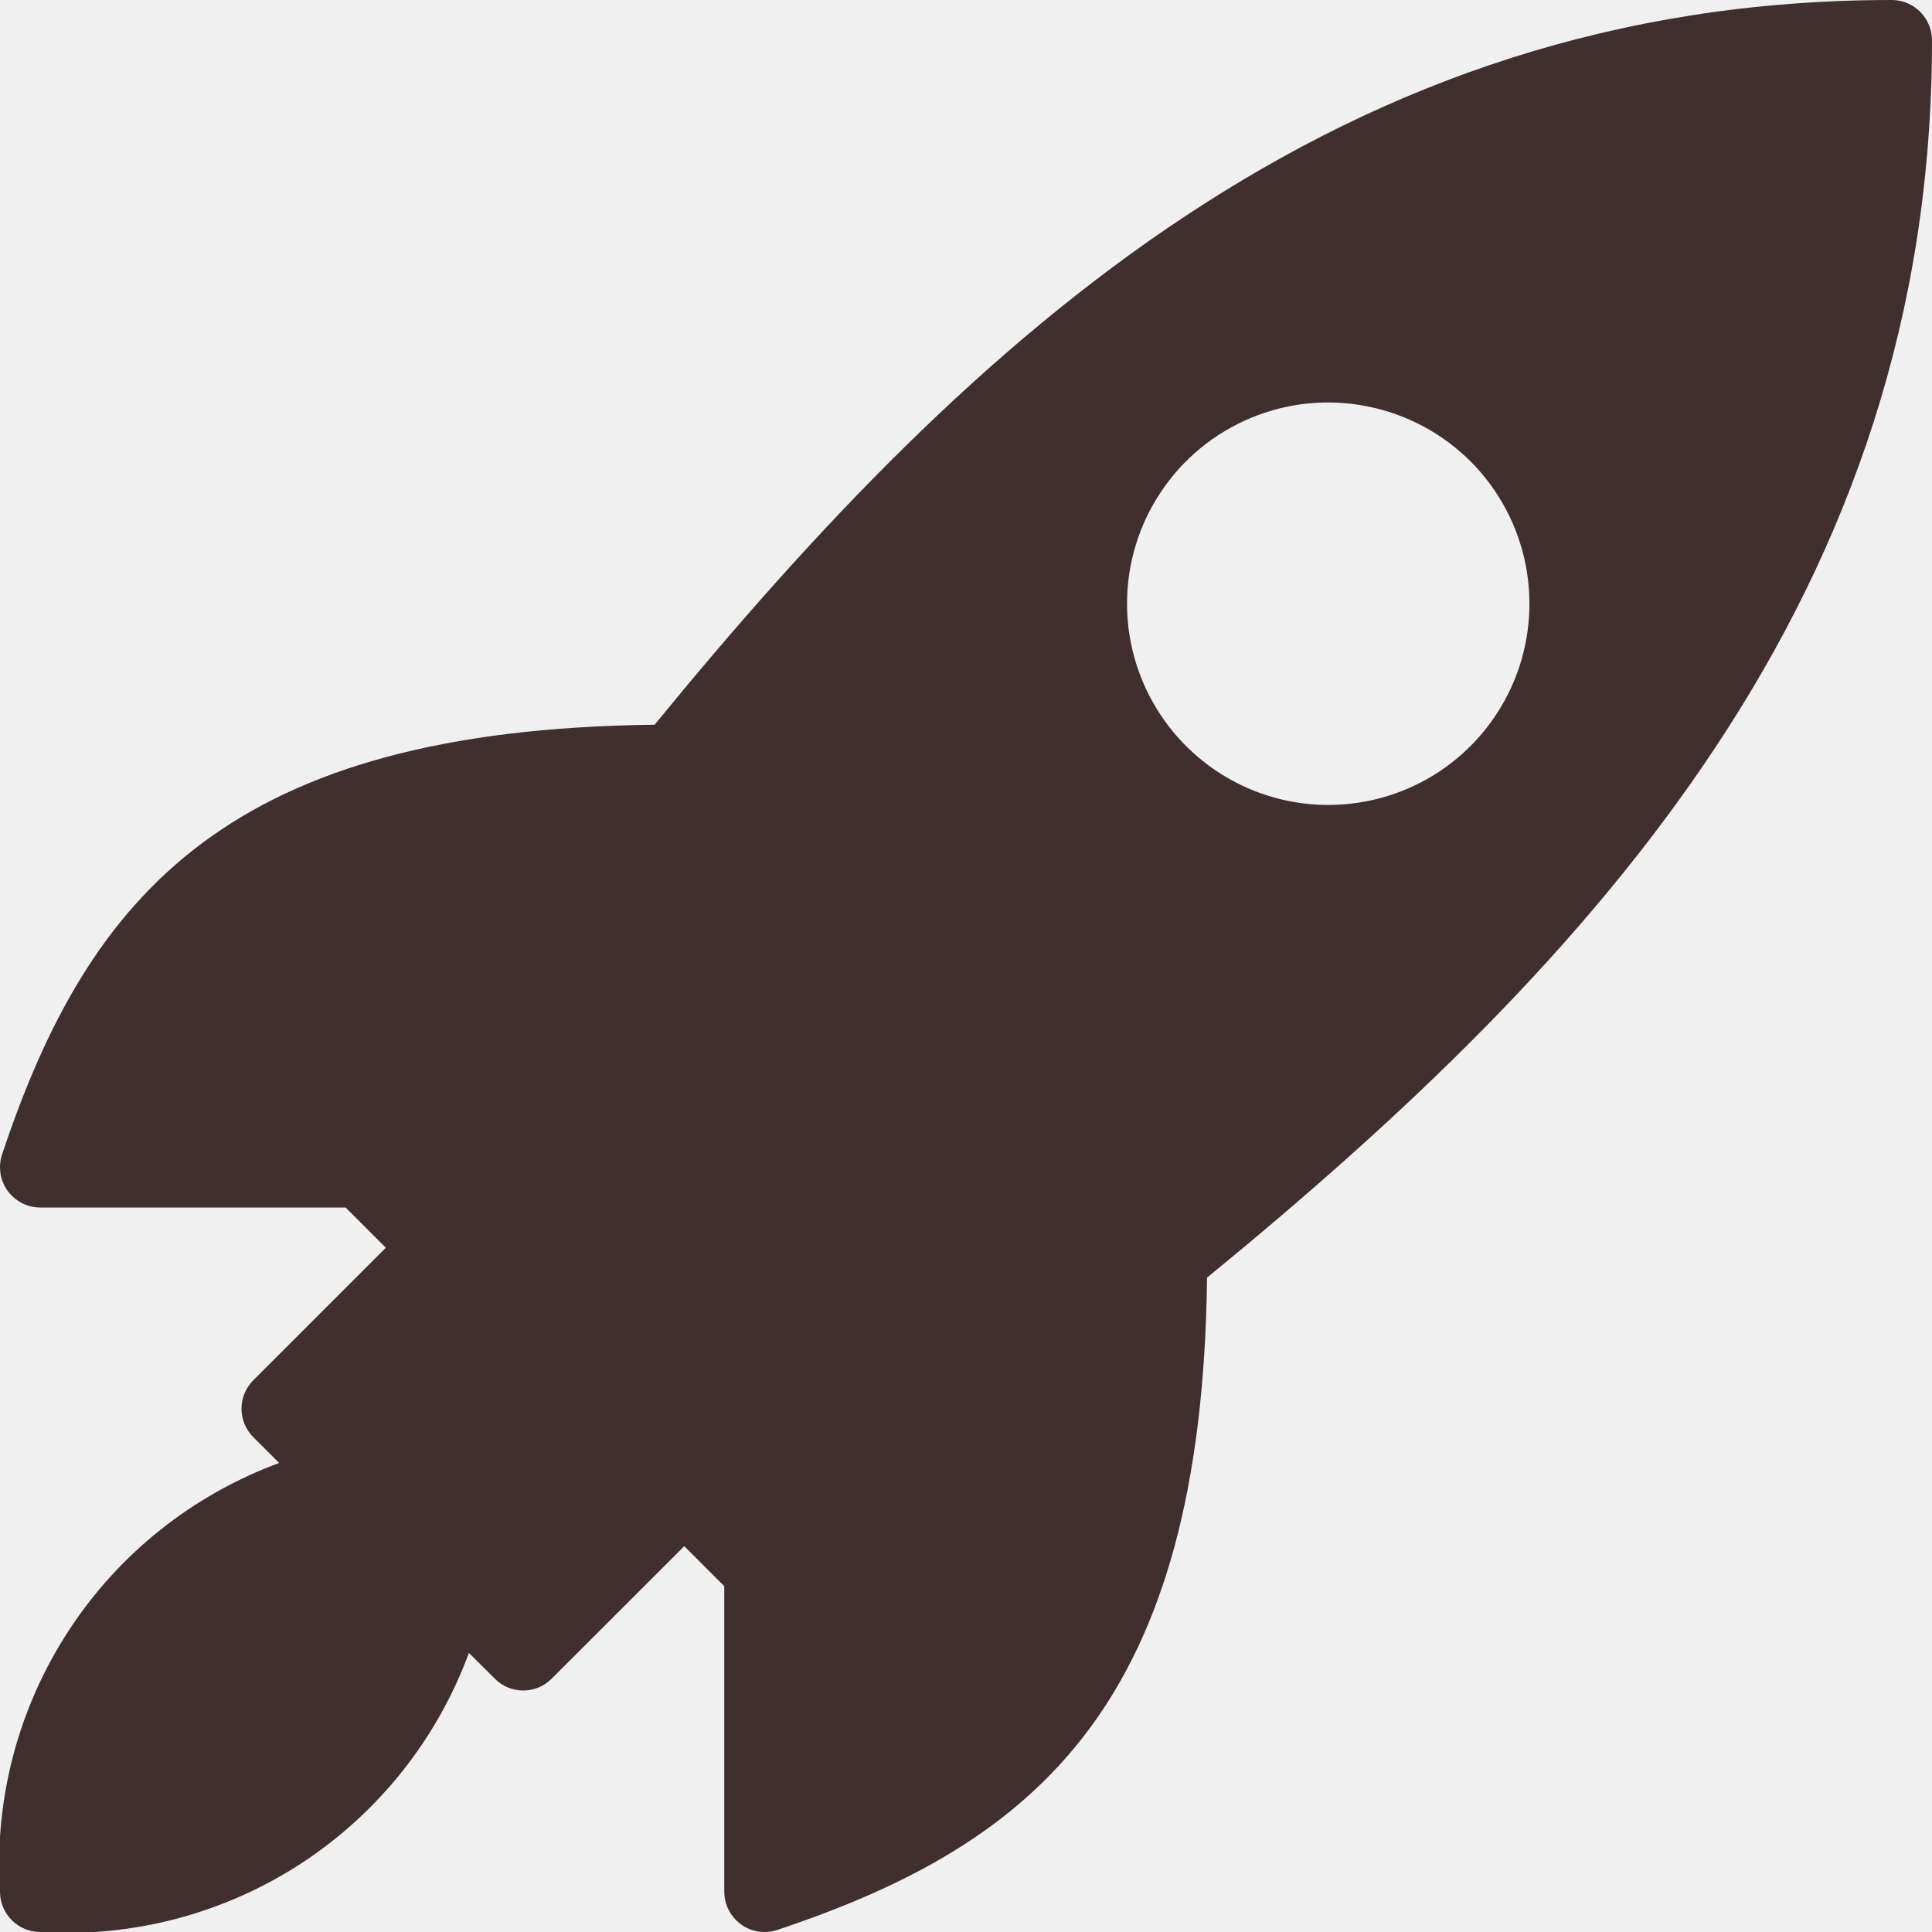
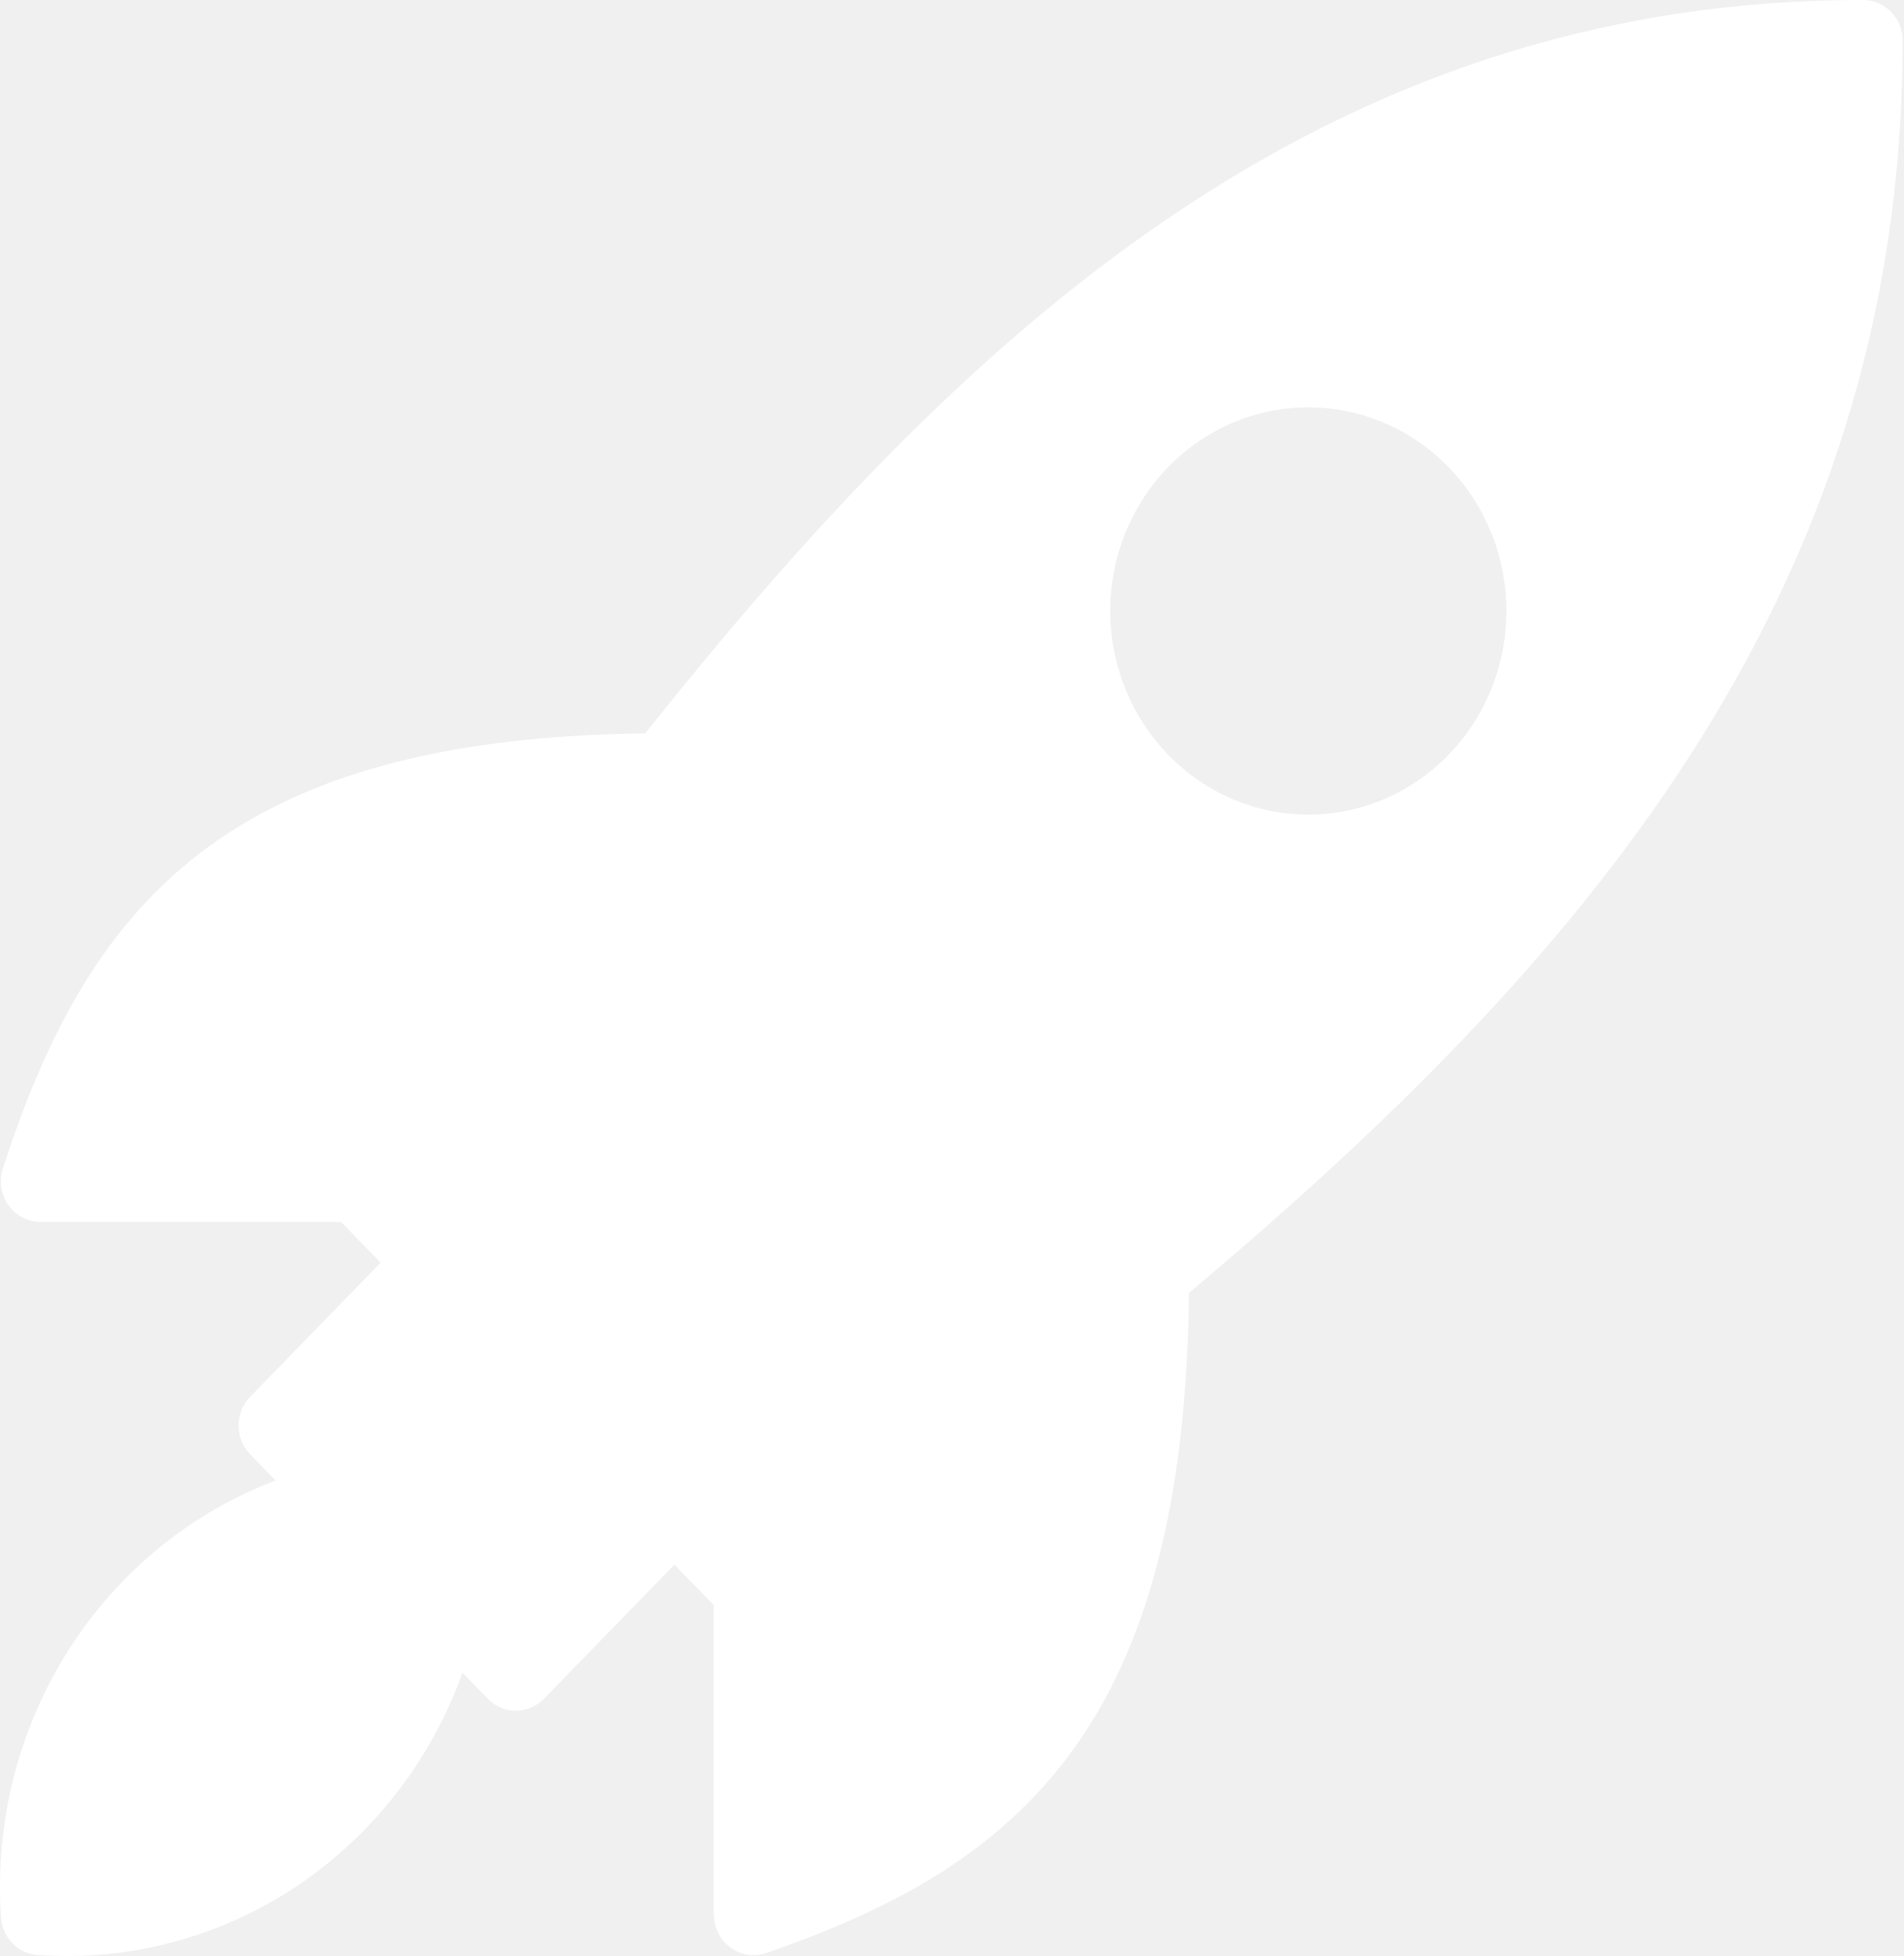
- <svg xmlns="http://www.w3.org/2000/svg" width="17" height="17" viewBox="0 0 17 17" fill="none">
-   <g clip-path="url(#clip0_2054_671)">
-     <path d="M17 0.354C17 0.308 16.991 0.262 16.973 0.219C16.955 0.176 16.929 0.137 16.896 0.104C16.863 0.071 16.824 0.045 16.781 0.027C16.738 0.009 16.692 -2.6944e-05 16.646 5.96455e-08C11.786 5.96455e-08 8.578 2.932 5.76 6.377C2.025 6.42 0.785 7.857 0.018 10.159C0 10.212 -0.004 10.269 0.004 10.324C0.012 10.38 0.034 10.432 0.067 10.478C0.1 10.523 0.143 10.56 0.193 10.586C0.243 10.612 0.298 10.625 0.354 10.625H3.041L3.395 10.979L2.229 12.145C2.196 12.178 2.17 12.217 2.152 12.26C2.134 12.303 2.125 12.349 2.125 12.396C2.125 12.442 2.134 12.488 2.152 12.531C2.17 12.574 2.196 12.613 2.229 12.646L2.456 12.873C1.695 13.154 1.044 13.672 0.602 14.352C0.159 15.032 -0.052 15.836 -0 16.646C-0 16.692 0.009 16.738 0.027 16.781C0.045 16.824 0.071 16.863 0.104 16.896C0.136 16.929 0.175 16.955 0.218 16.973C0.261 16.991 0.308 17 0.354 17C1.163 17.052 1.968 16.84 2.648 16.398C3.327 15.955 3.846 15.305 4.126 14.544L4.354 14.771C4.386 14.804 4.426 14.83 4.468 14.848C4.511 14.866 4.558 14.875 4.604 14.875C4.651 14.875 4.697 14.866 4.74 14.848C4.782 14.83 4.822 14.804 4.854 14.771L6.021 13.605L6.373 13.957V16.646C6.373 16.74 6.411 16.83 6.477 16.896C6.543 16.963 6.633 17 6.727 17C6.765 17 6.803 16.994 6.839 16.982C9.14 16.215 10.577 14.975 10.621 11.242C14.066 8.424 17 5.215 17 0.354ZM9.917 5.312C9.917 4.962 10.02 4.62 10.215 4.329C10.409 4.037 10.686 3.81 11.01 3.676C11.333 3.542 11.689 3.507 12.033 3.576C12.376 3.644 12.692 3.813 12.94 4.06C13.187 4.308 13.356 4.624 13.424 4.967C13.492 5.311 13.457 5.667 13.323 5.99C13.189 6.314 12.962 6.59 12.671 6.785C12.38 6.979 12.038 7.083 11.687 7.083C11.218 7.083 10.768 6.896 10.436 6.564C10.104 6.232 9.917 5.782 9.917 5.312Z" fill="#402F2F" />
-   </g>
-   <defs>
-     <clipPath id="clip0_2054_671">
-       <rect width="17" height="17" fill="white" />
-     </clipPath>
-   </defs>
+ <svg xmlns="http://www.w3.org/2000/svg" width="72" height="74" viewBox="0 0 72 74" fill="none">
+   <path d="M71.965 1.541C71.965 1.339 71.927 1.138 71.851 0.951C71.776 0.764 71.666 0.594 71.526 0.451C71.387 0.308 71.222 0.194 71.04 0.117C70.858 0.04 70.663 -0 70.466 2.59516e-07C49.901 2.59516e-07 36.328 12.759 24.405 27.746C8.601 27.935 3.355 34.186 0.11 44.201C0.035 44.432 0.014 44.679 0.05 44.92C0.086 45.162 0.177 45.391 0.316 45.589C0.454 45.787 0.637 45.949 0.848 46.06C1.06 46.171 1.294 46.229 1.531 46.229H12.899L14.398 47.77L9.463 52.844C9.324 52.988 9.213 53.157 9.138 53.344C9.063 53.531 9.024 53.732 9.024 53.934C9.024 54.136 9.063 54.337 9.138 54.524C9.213 54.711 9.324 54.88 9.463 55.023L10.425 56.012C7.204 57.231 4.452 59.488 2.58 62.446C0.707 65.403 -0.186 68.904 0.032 72.426C0.032 72.628 0.071 72.829 0.146 73.016C0.222 73.203 0.332 73.373 0.471 73.516C0.61 73.659 0.776 73.772 0.957 73.85C1.139 73.927 1.334 73.967 1.531 73.967C4.956 74.192 8.36 73.273 11.237 71.347C14.113 69.422 16.307 66.592 17.493 63.281L18.455 64.269C18.594 64.412 18.759 64.526 18.941 64.603C19.122 64.681 19.317 64.721 19.514 64.721C19.711 64.721 19.906 64.681 20.088 64.603C20.269 64.526 20.434 64.412 20.574 64.269L25.509 59.195L27 60.728V72.426C27 72.834 27.158 73.226 27.439 73.515C27.72 73.804 28.101 73.966 28.498 73.967C28.66 73.966 28.82 73.94 28.973 73.888C38.709 70.552 44.787 65.157 44.973 48.912C59.552 36.651 71.965 22.692 71.965 1.541ZM41.993 23.115C41.993 21.591 42.433 20.101 43.256 18.834C44.079 17.567 45.249 16.579 46.619 15.996C47.988 15.413 49.495 15.261 50.948 15.558C52.401 15.855 53.737 16.589 54.785 17.666C55.832 18.744 56.546 20.117 56.835 21.611C57.124 23.106 56.976 24.655 56.409 26.063C55.842 27.471 54.881 28.674 53.649 29.521C52.417 30.368 50.968 30.82 49.486 30.82C47.499 30.817 45.595 30.005 44.19 28.56C42.785 27.116 41.995 25.157 41.993 23.115Z" fill="white" />
</svg>
